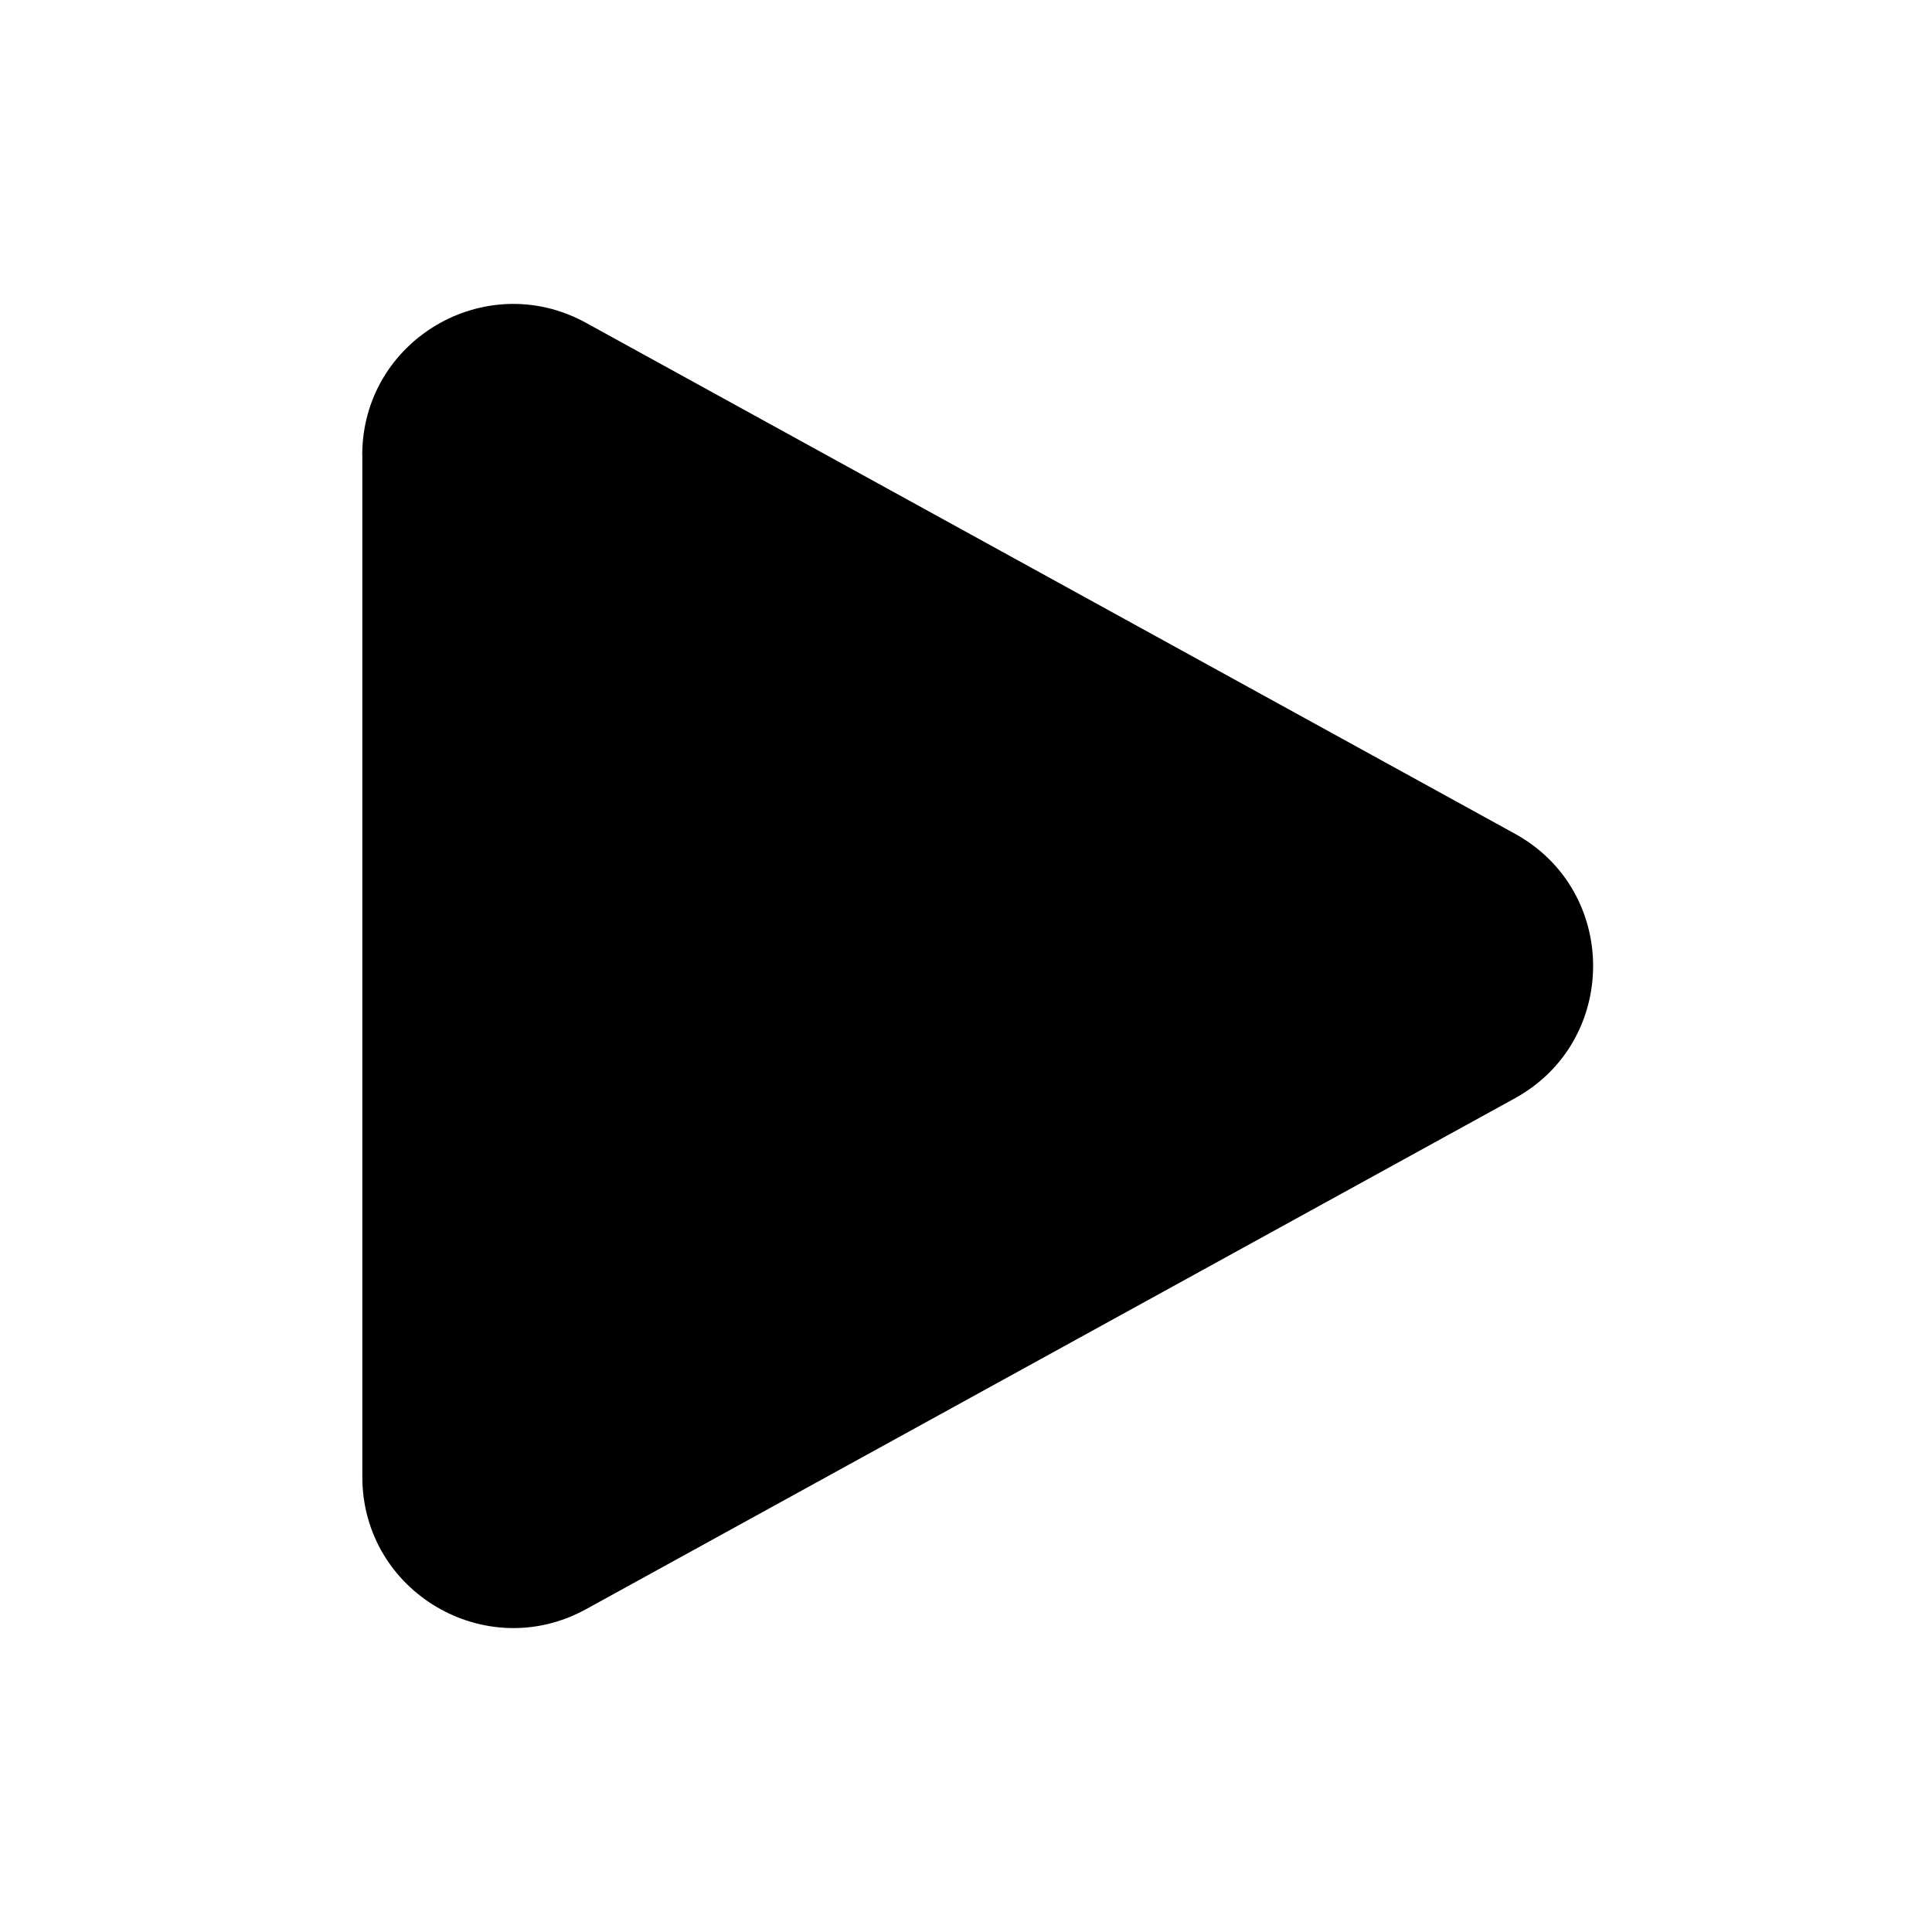
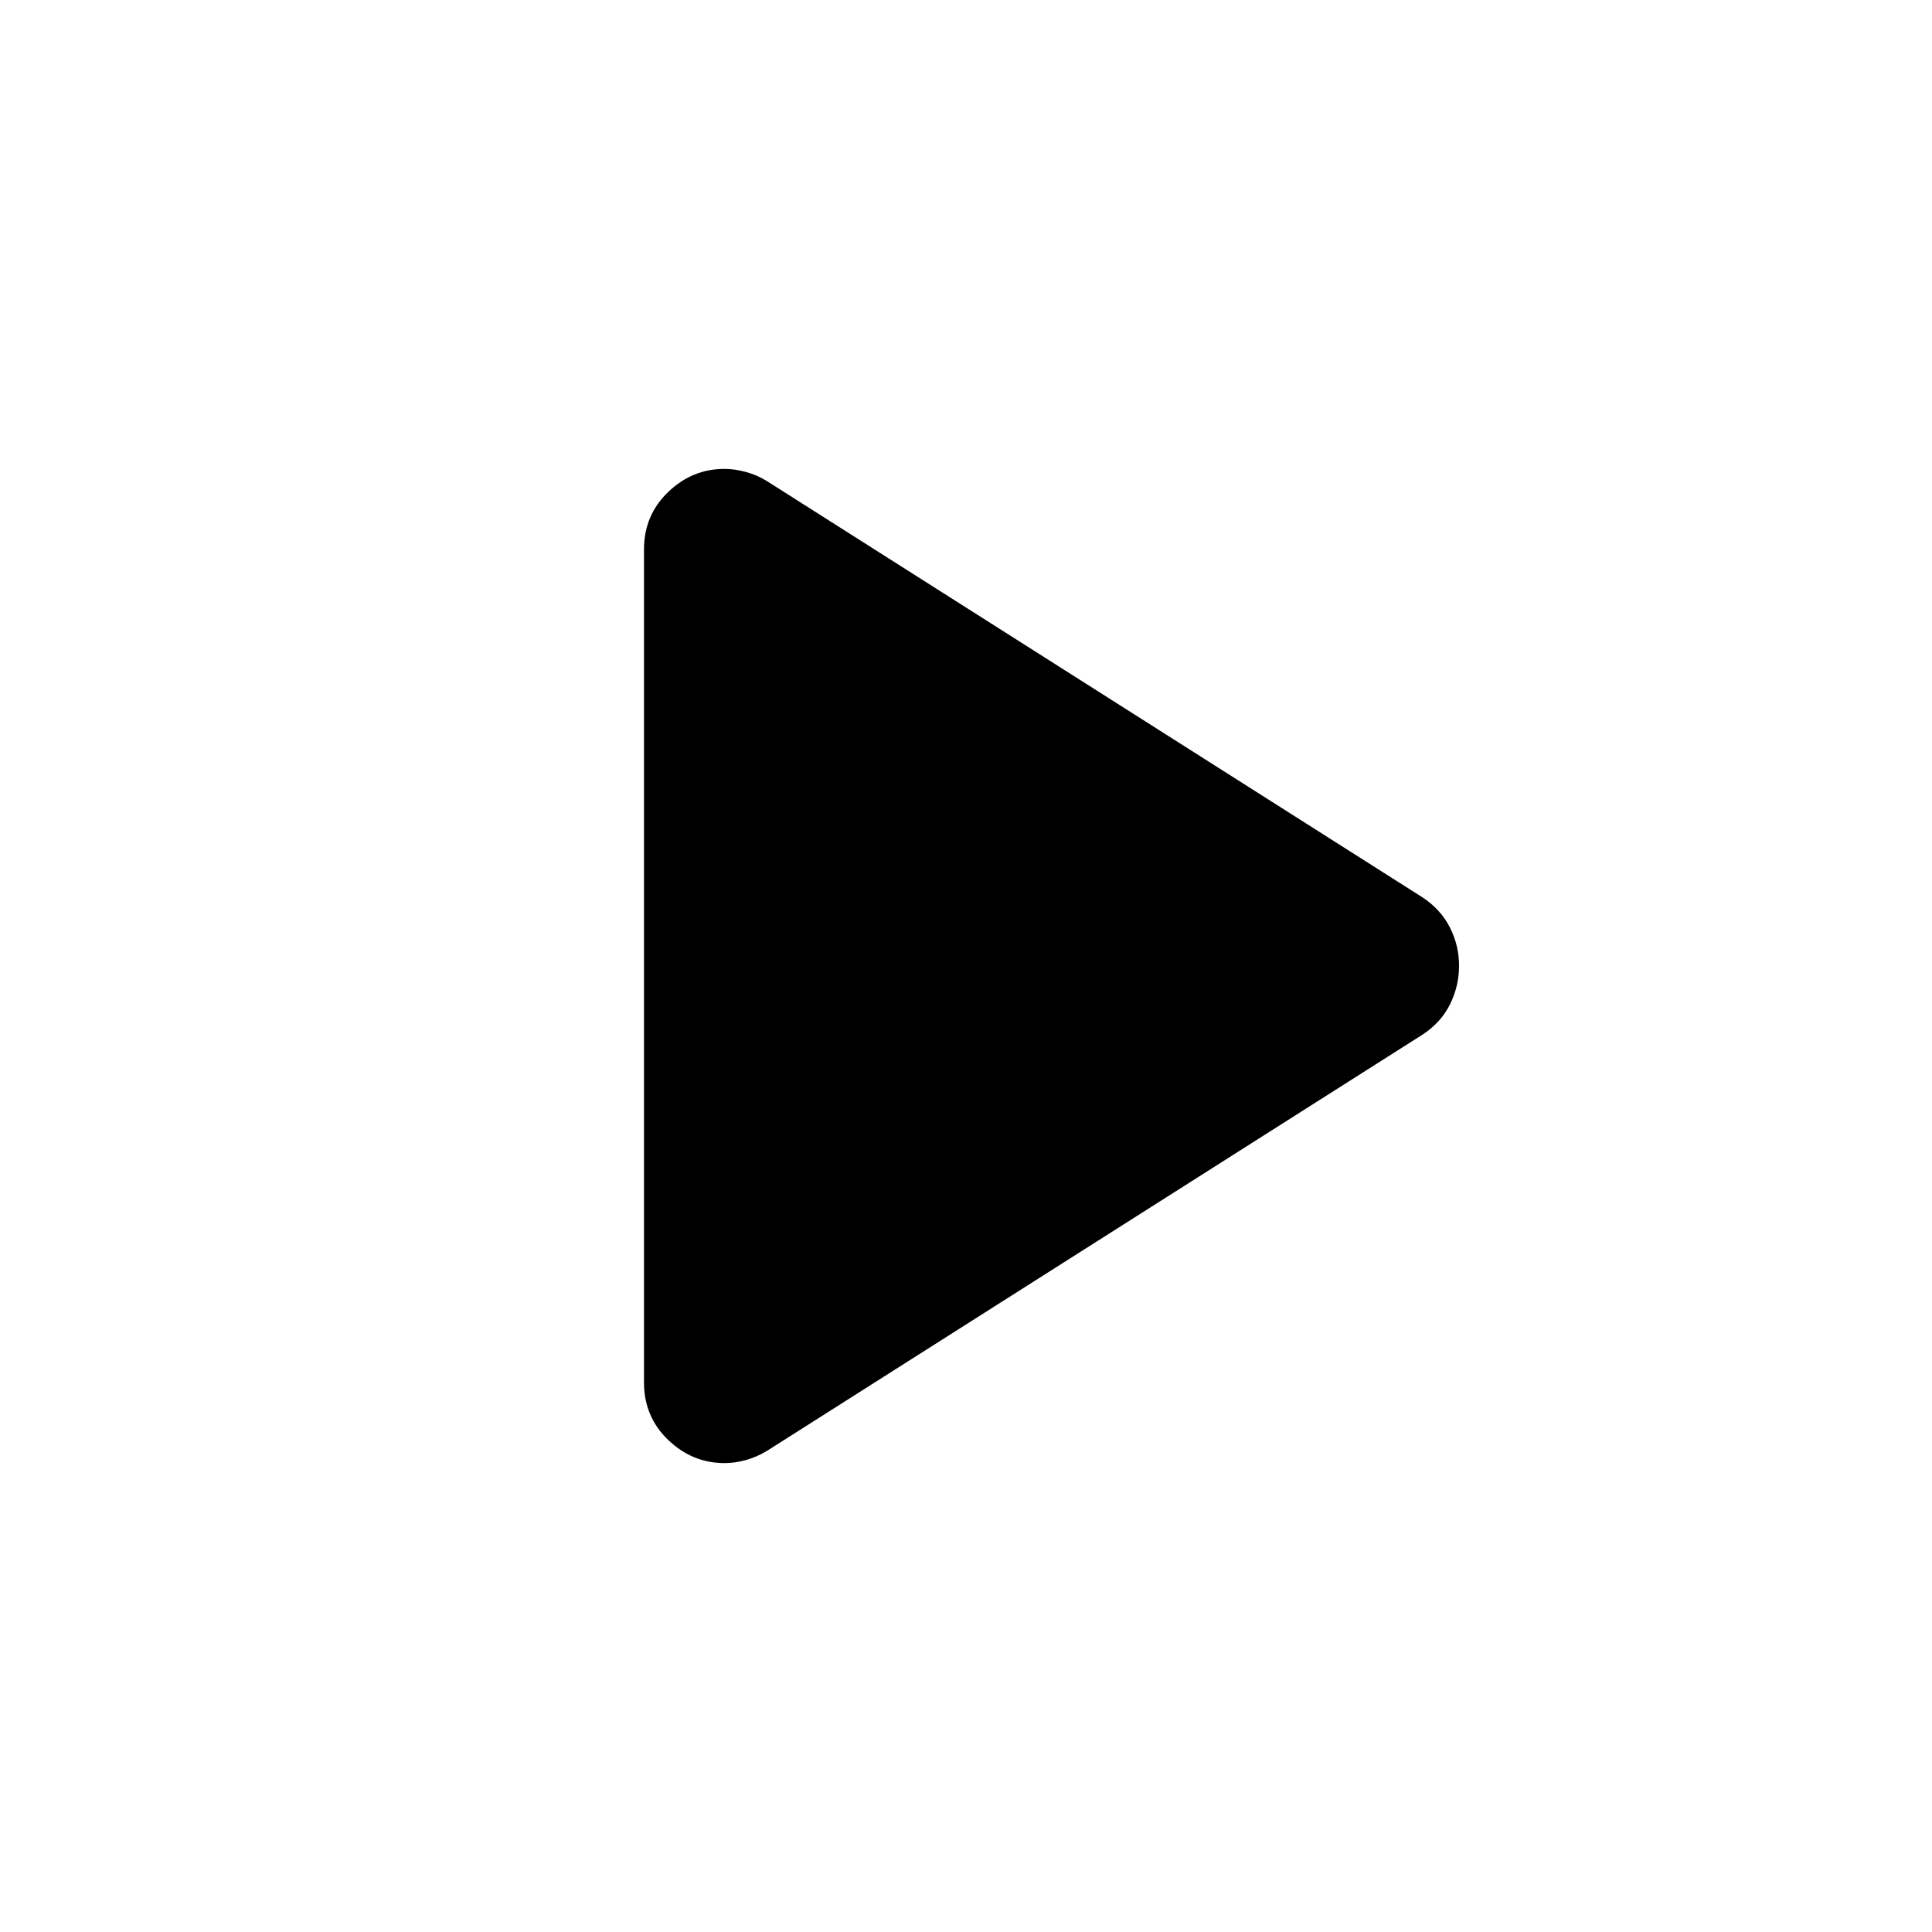
- <svg xmlns="http://www.w3.org/2000/svg" viewBox="0 0 24 24" fill="currentColor">
-   <path fill-rule="evenodd" d="M4.5 5.653c0-1.427 1.529-2.33 2.779-1.643l11.54 6.347c1.295.712 1.295 2.573 0 3.286L7.28 19.99c-1.25.687-2.779-.217-2.779-1.643V5.653Z" clip-rule="evenodd" />
+ <svg xmlns="http://www.w3.org/2000/svg" viewBox="0 0 24 24">
+   <path d="M0 0h24v24H0z" fill="none" />
+   <path fill="currentColor" d="M8 17.175V6.825q0-.425.3-.713t.7-.287q.125 0 .263.037t.262.113l8.15 5.175q.225.15.338.375t.112.475t-.112.475t-.338.375l-8.15 5.175q-.125.075-.262.113T9 18.175q-.4 0-.7-.288t-.3-.712" />
</svg>
